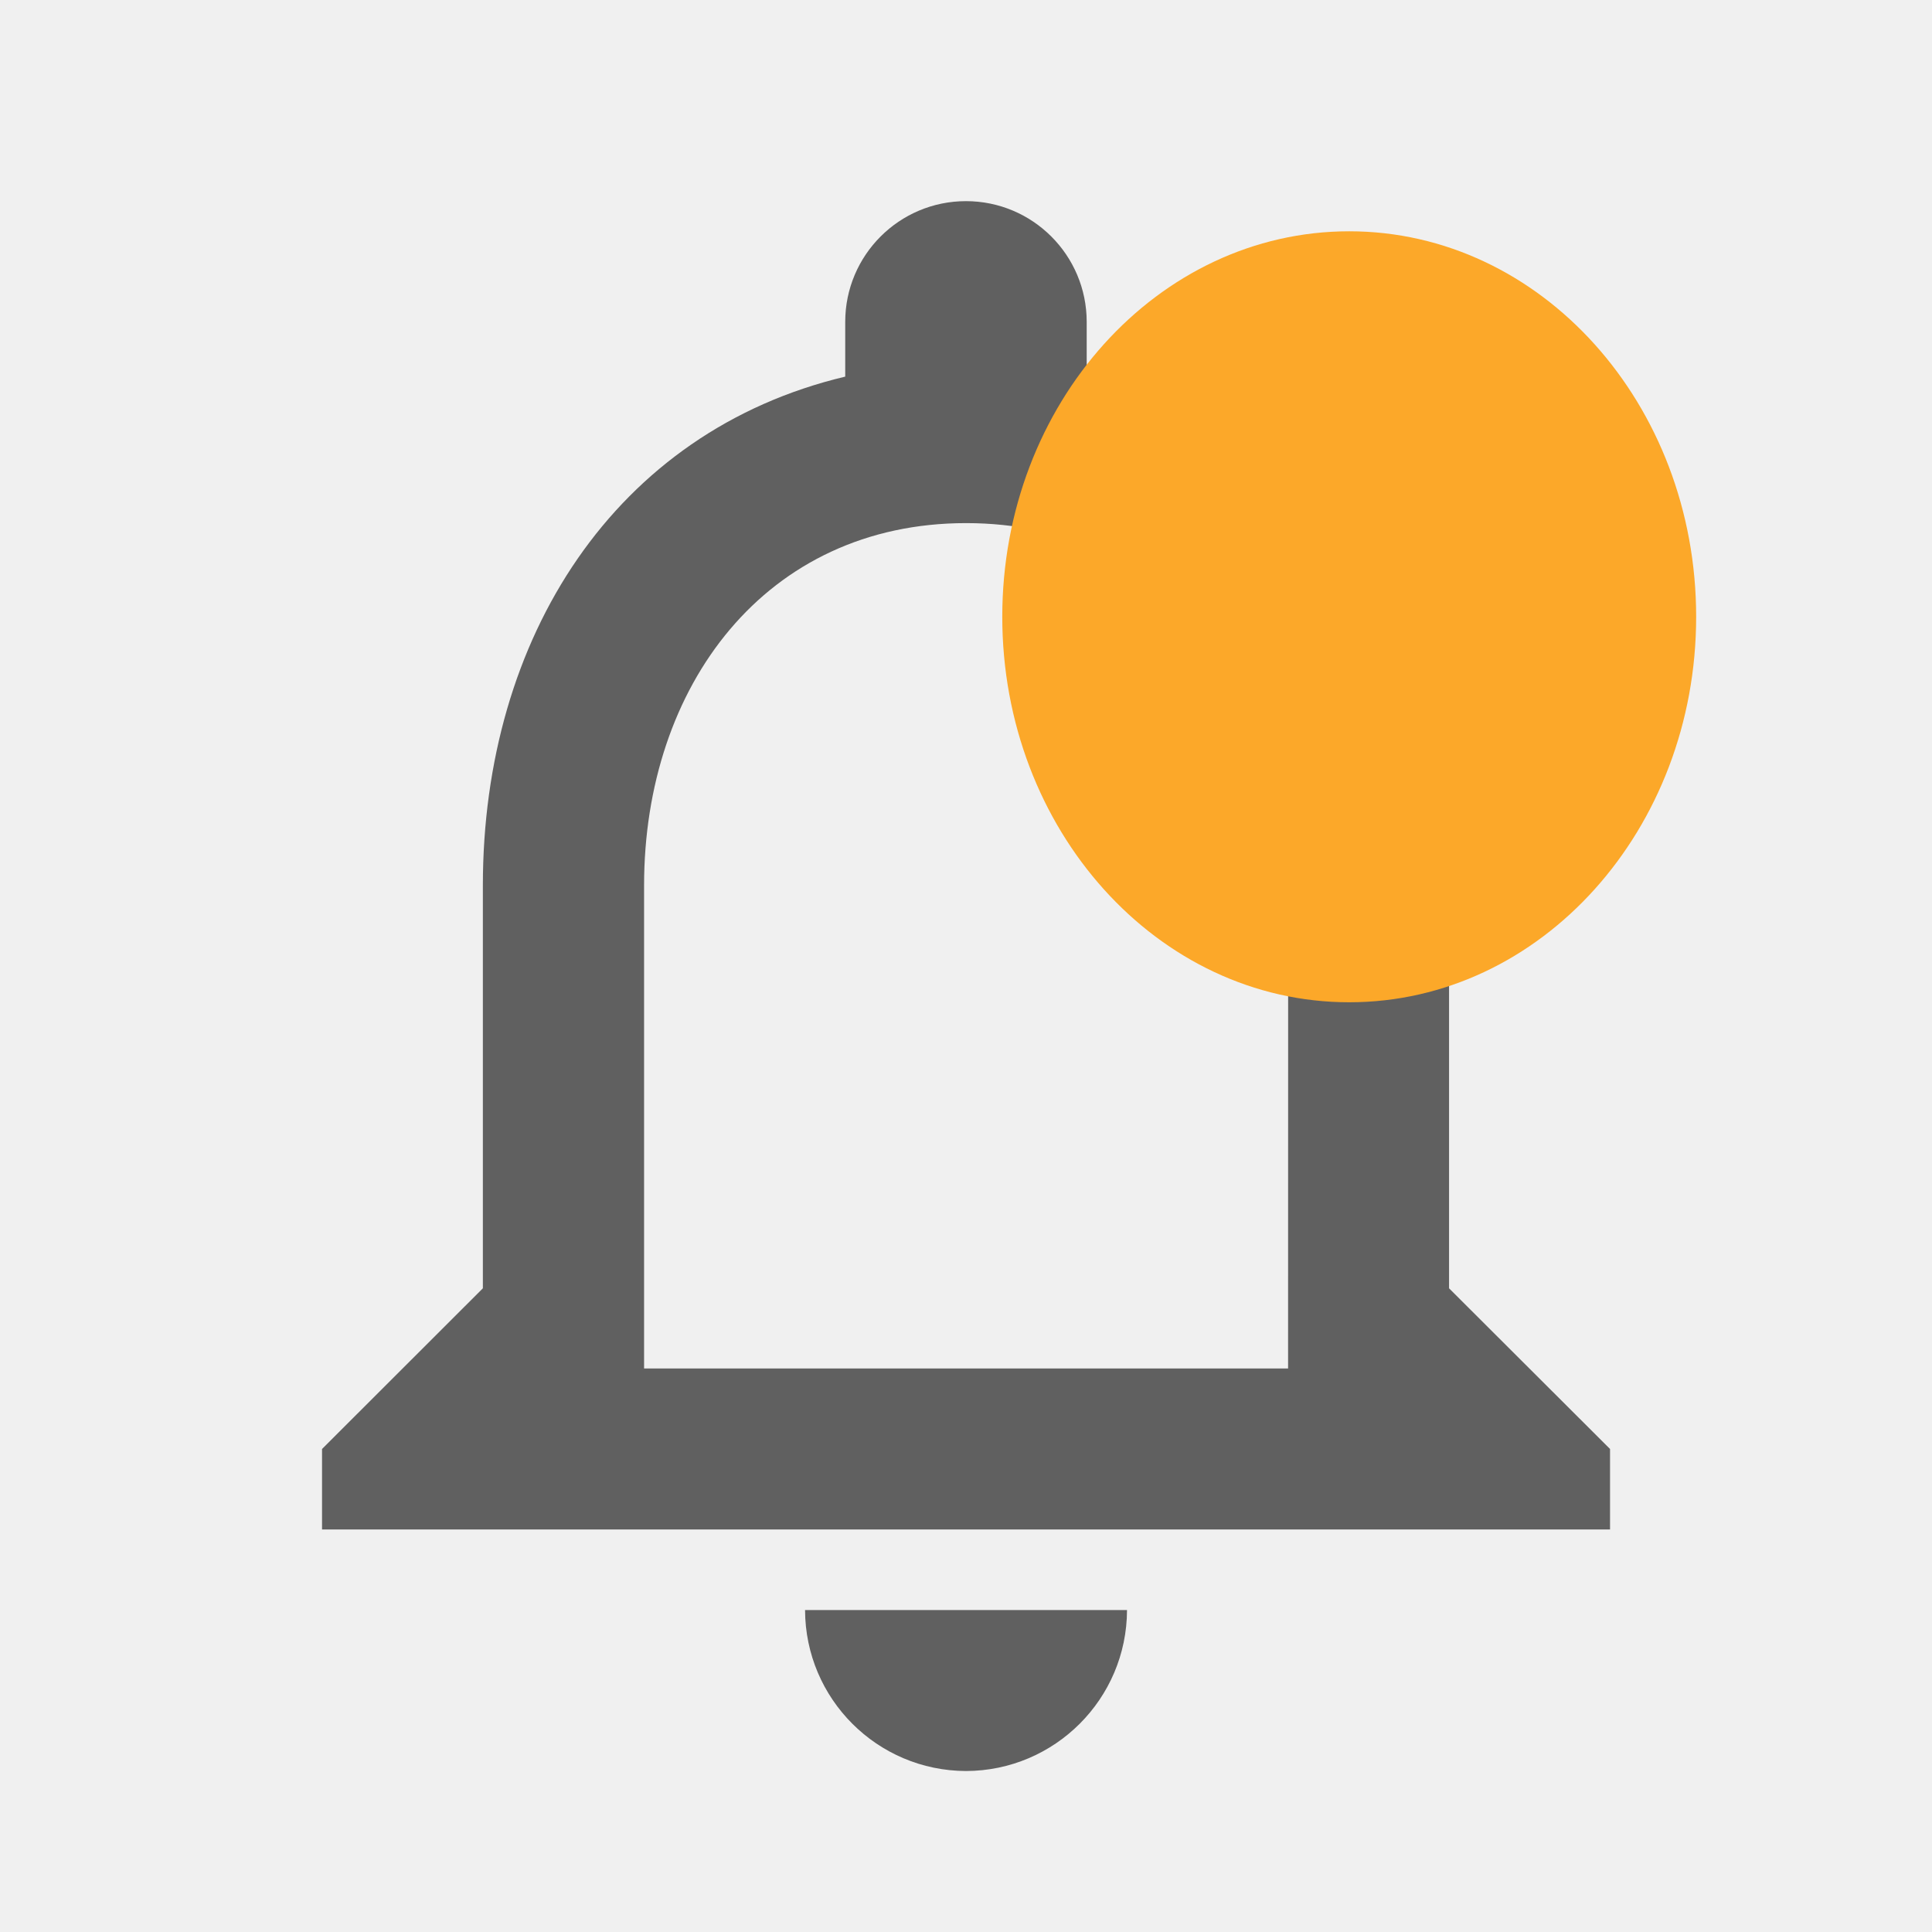
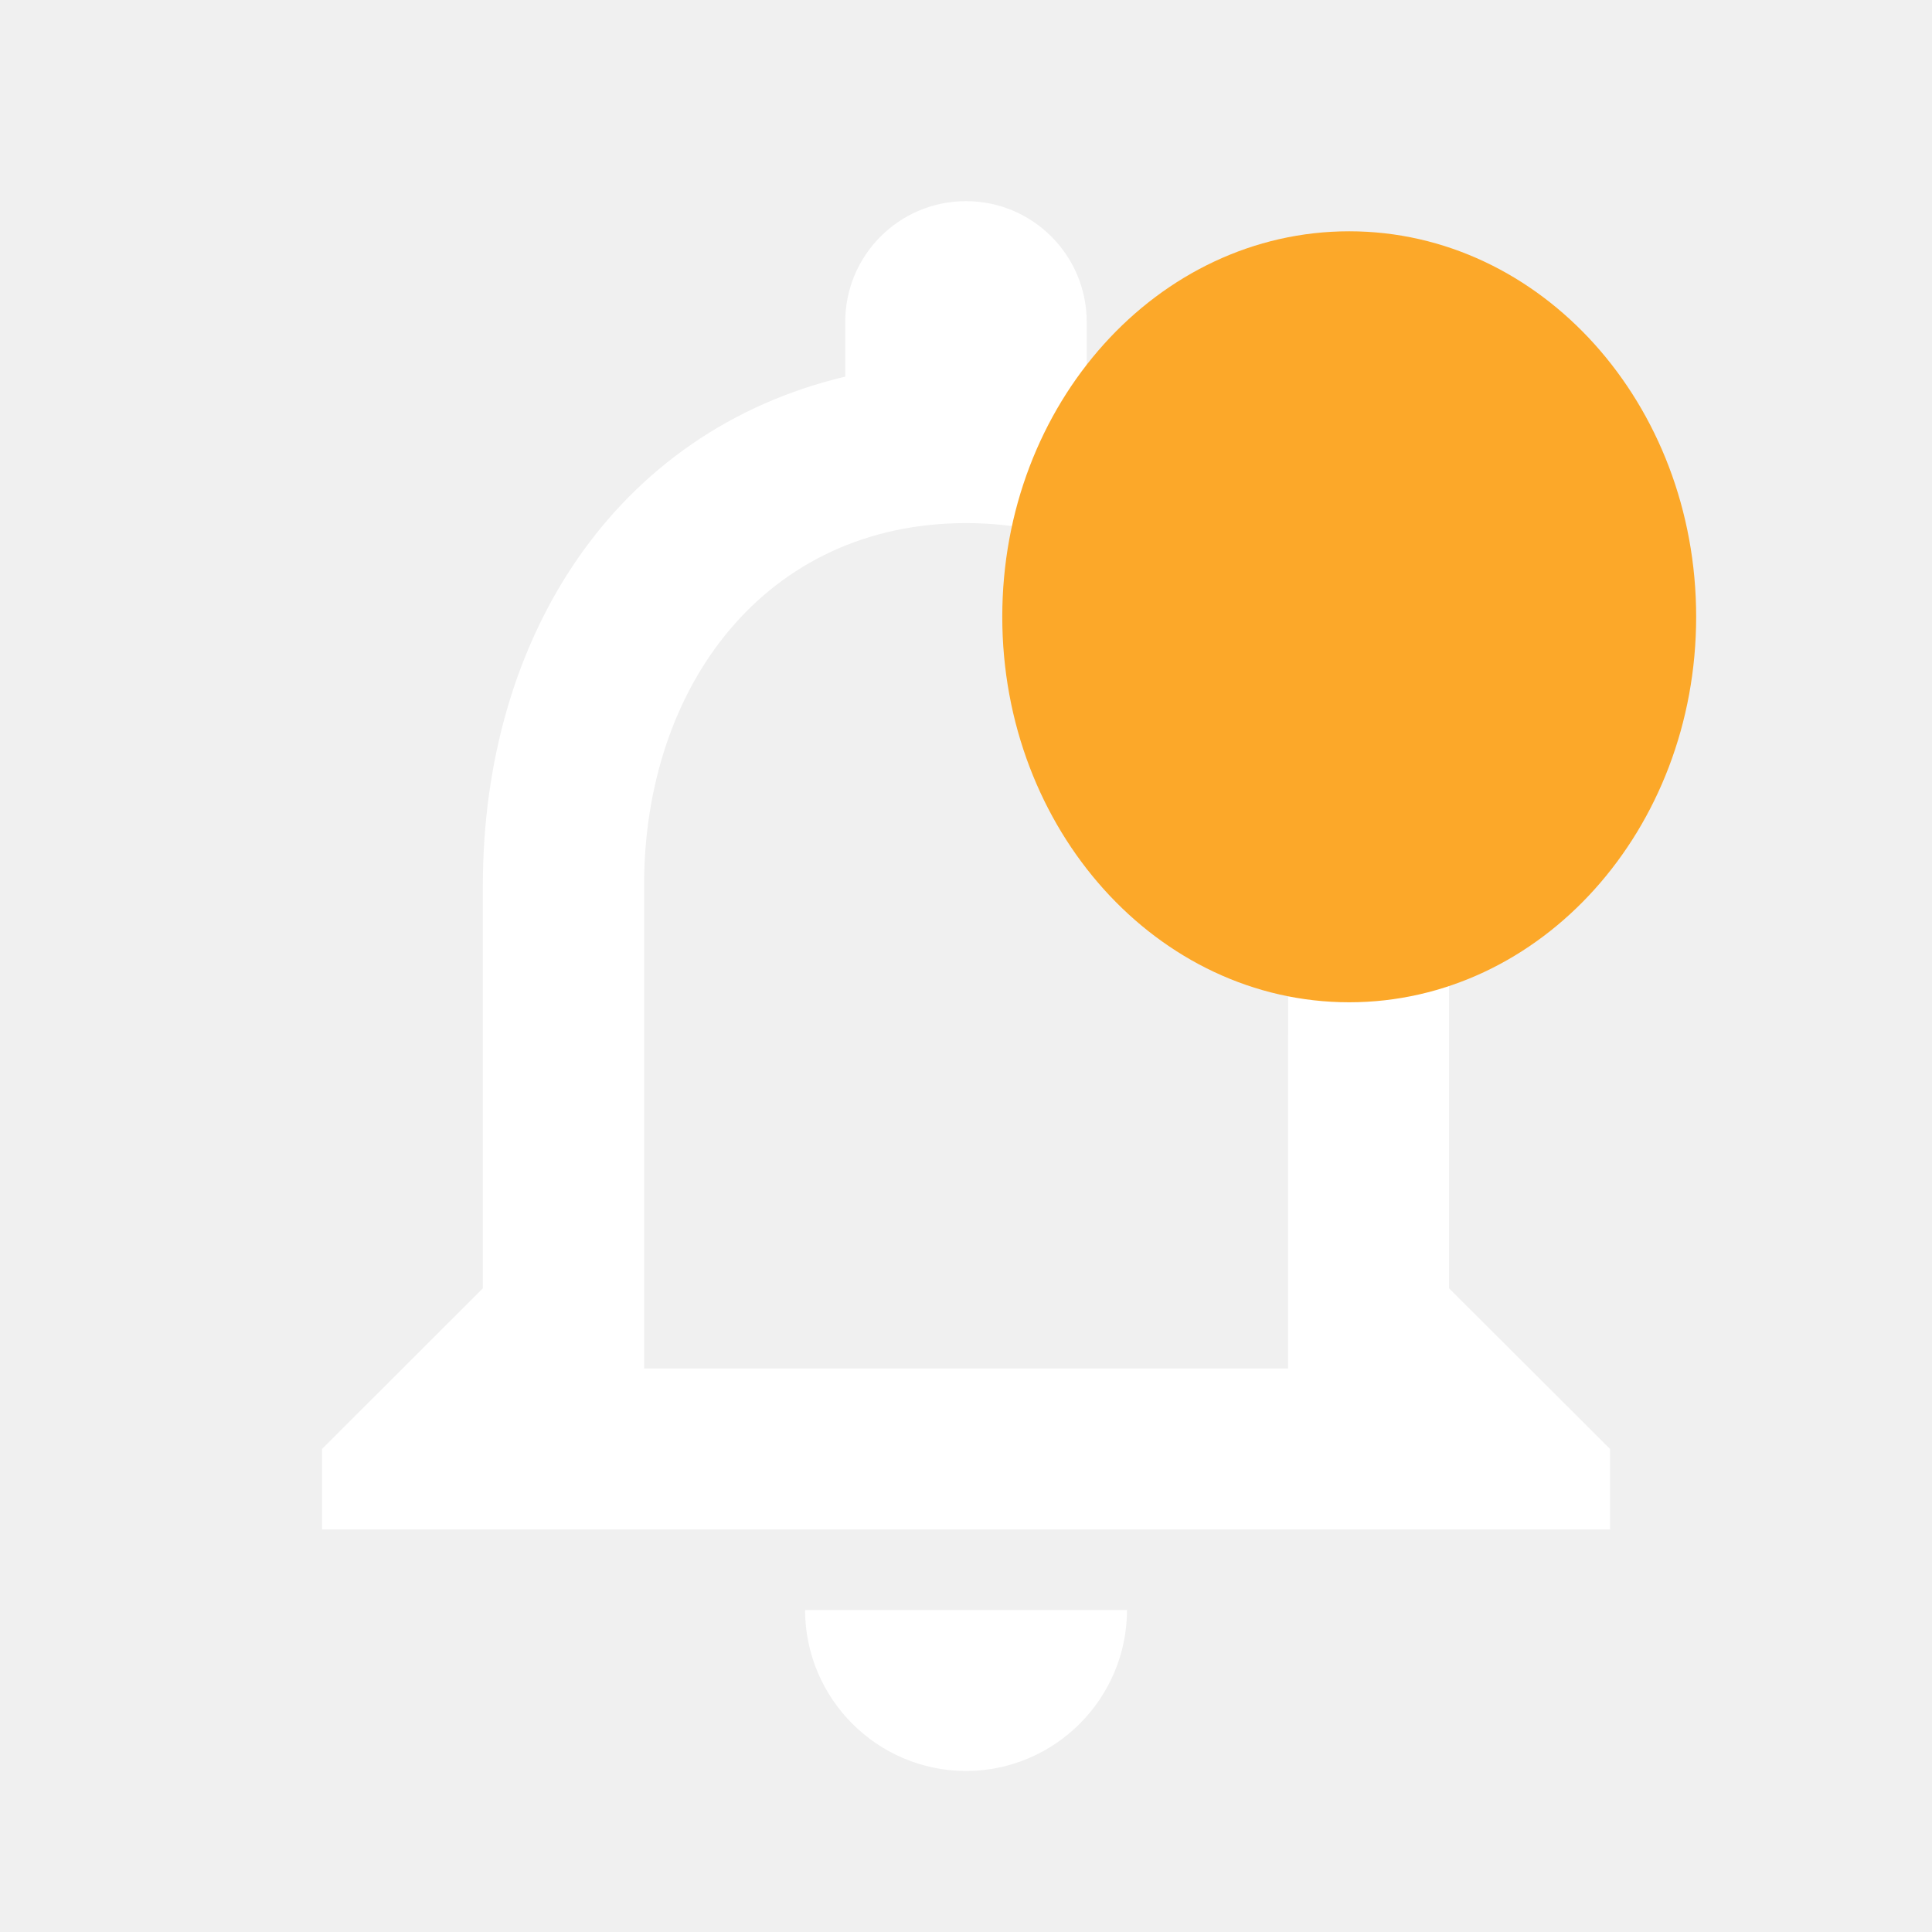
<svg xmlns="http://www.w3.org/2000/svg" width="25.059" height="25.059" viewBox="0 0 25.059 25.059">
  <defs>
-     <style>.a{fill:none;}.b{fill:#606060;}.c{fill:#fca829;}</style>
+     <style>.a{fill:none;}.b{fill:#fff;}.c{fill:#fca829;}</style>
  </defs>
  <g transform="translate(-1303 -31)">
    <g transform="translate(1303 31)">
      <path class="a" d="M0,0H25.059V25.059H0Z" />
      <path class="b" d="M12.353,22.861a2.094,2.094,0,0,0,2.088-2.088H10.265A2.094,2.094,0,0,0,12.353,22.861ZM18.618,16.6V11.375c0-3.206-1.7-5.889-4.7-6.6v-.71a1.566,1.566,0,1,0-3.132,0v.71c-2.986.71-4.7,3.383-4.7,6.6V16.6L4,18.684v1.044H20.706V18.684ZM16.53,17.64H8.177V11.375c0-2.589,1.577-4.7,4.177-4.7s4.177,2.109,4.177,4.7Z" transform="translate(0.177 0.11)" />
    </g>
    <ellipse class="c" cx="4.5" cy="5" rx="4.5" ry="5" transform="translate(1316 34)" />
  </g>
</svg>
